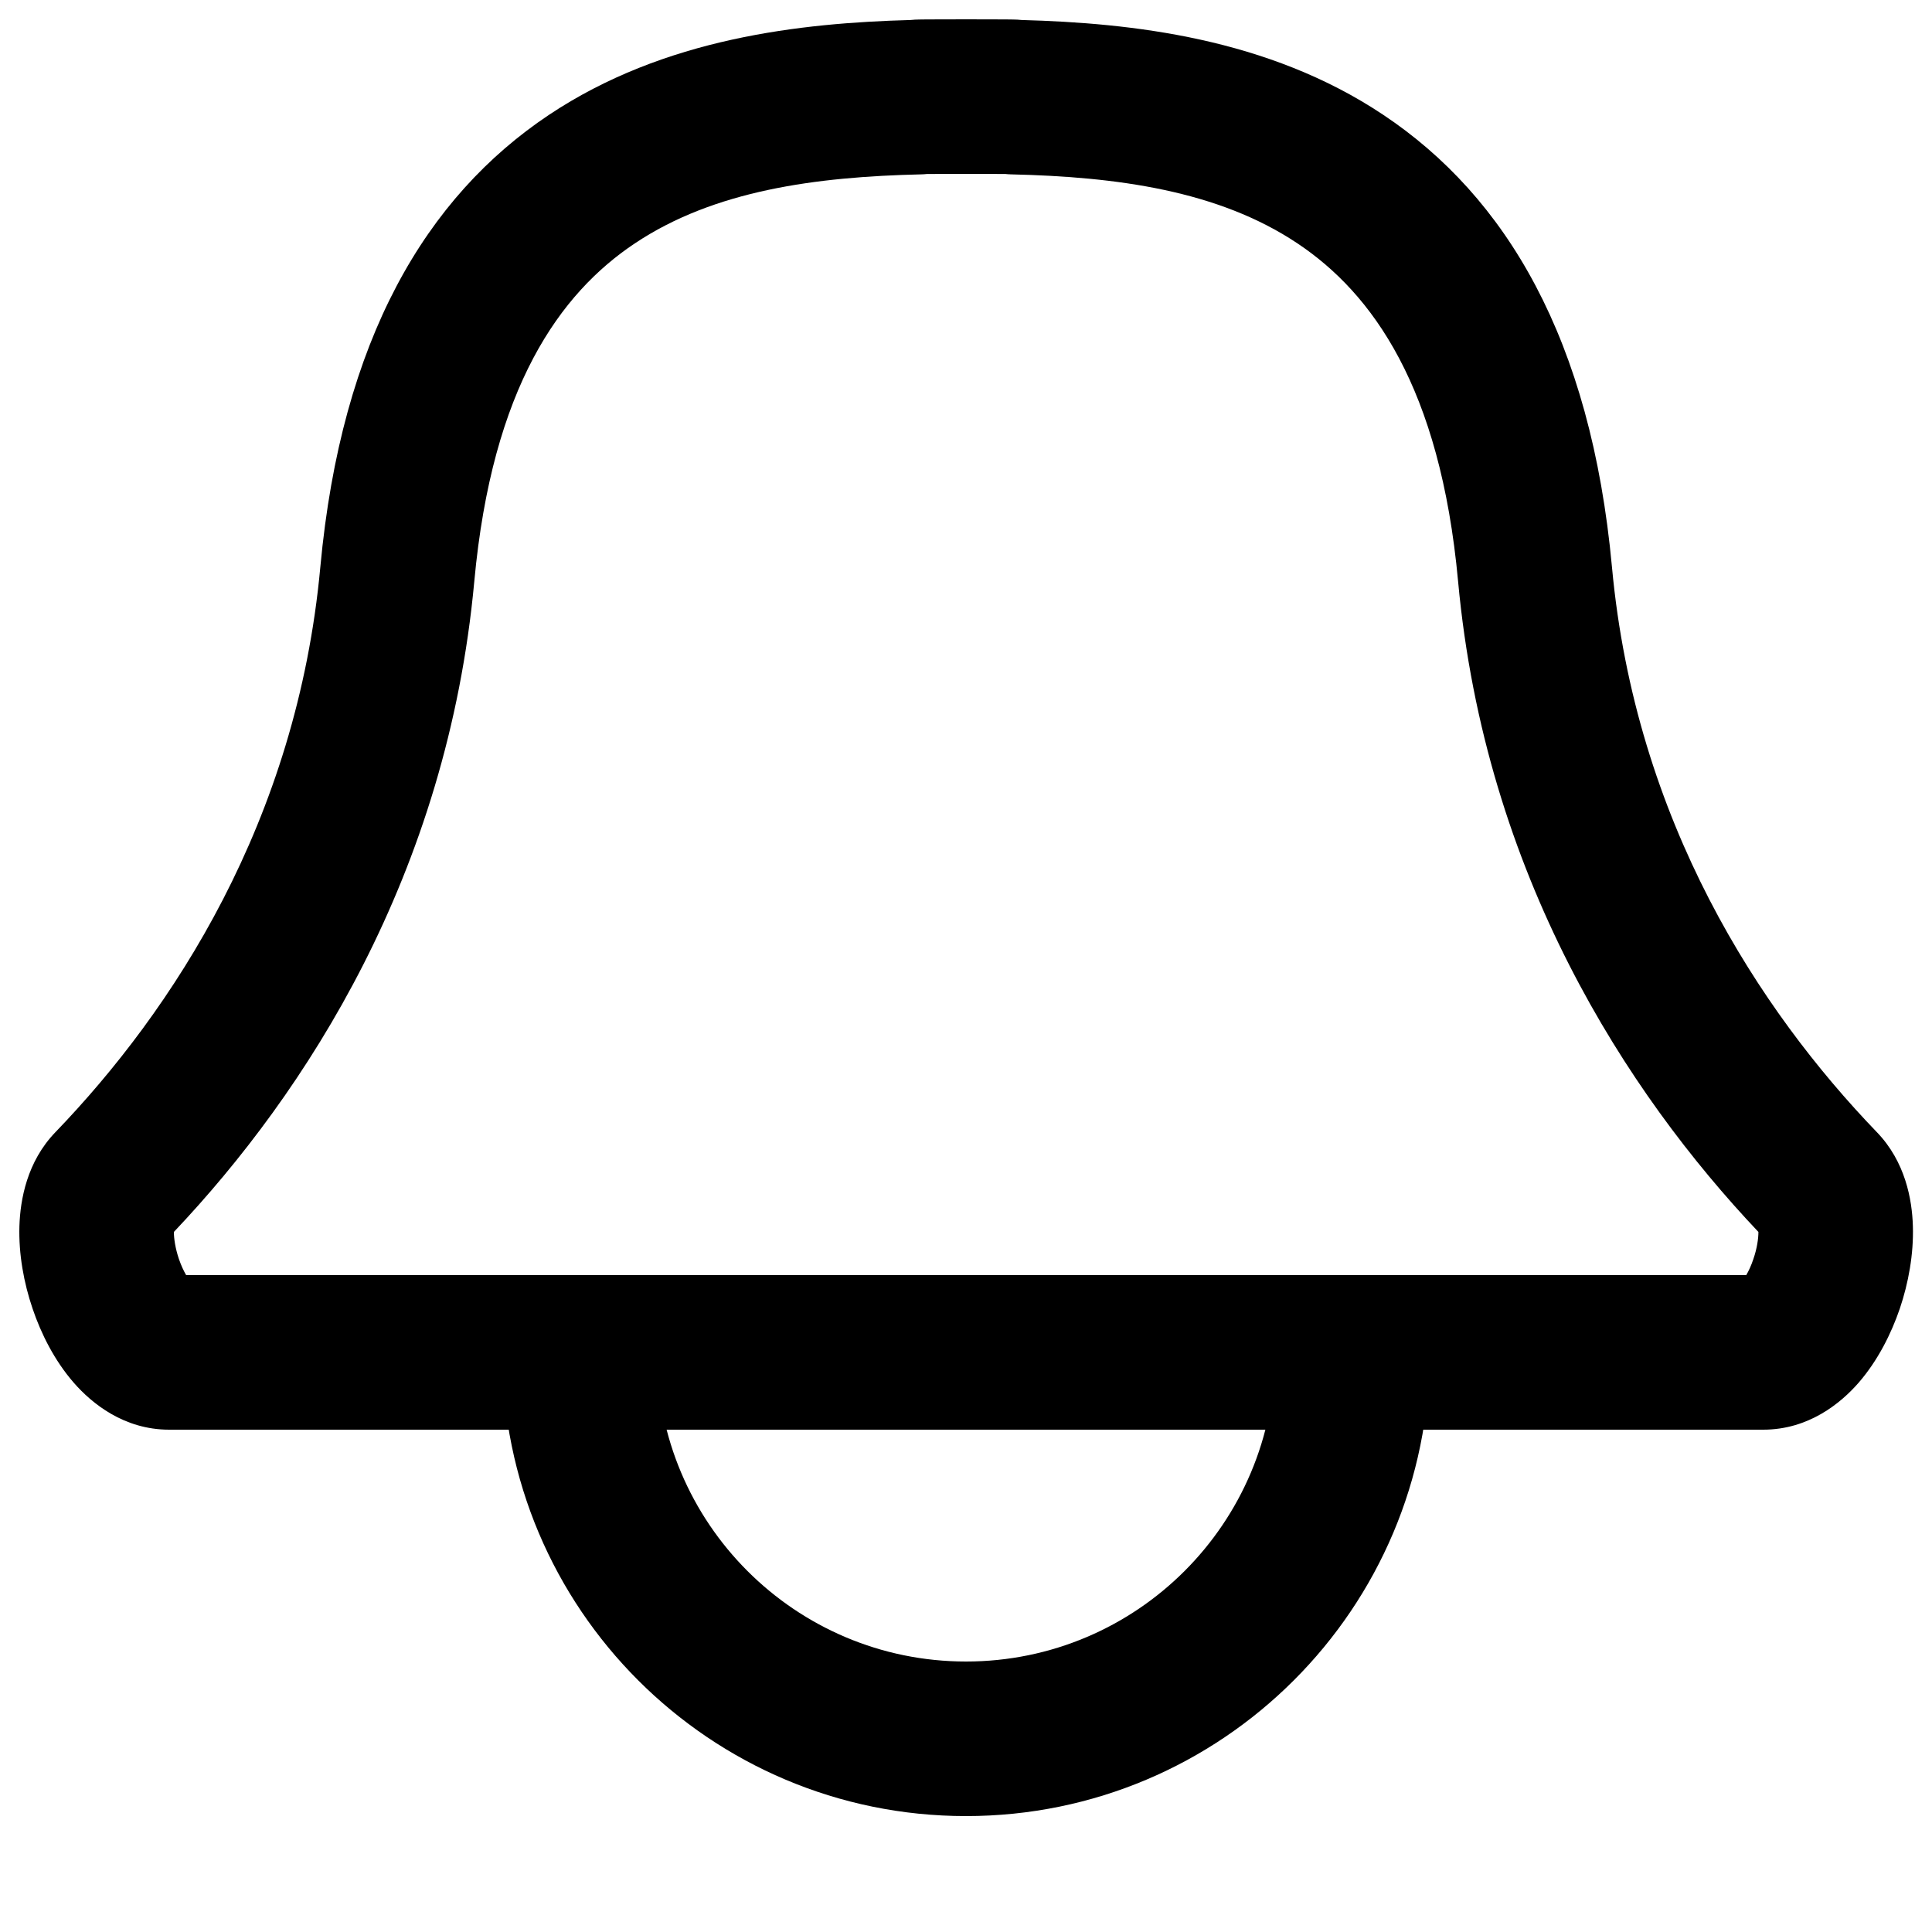
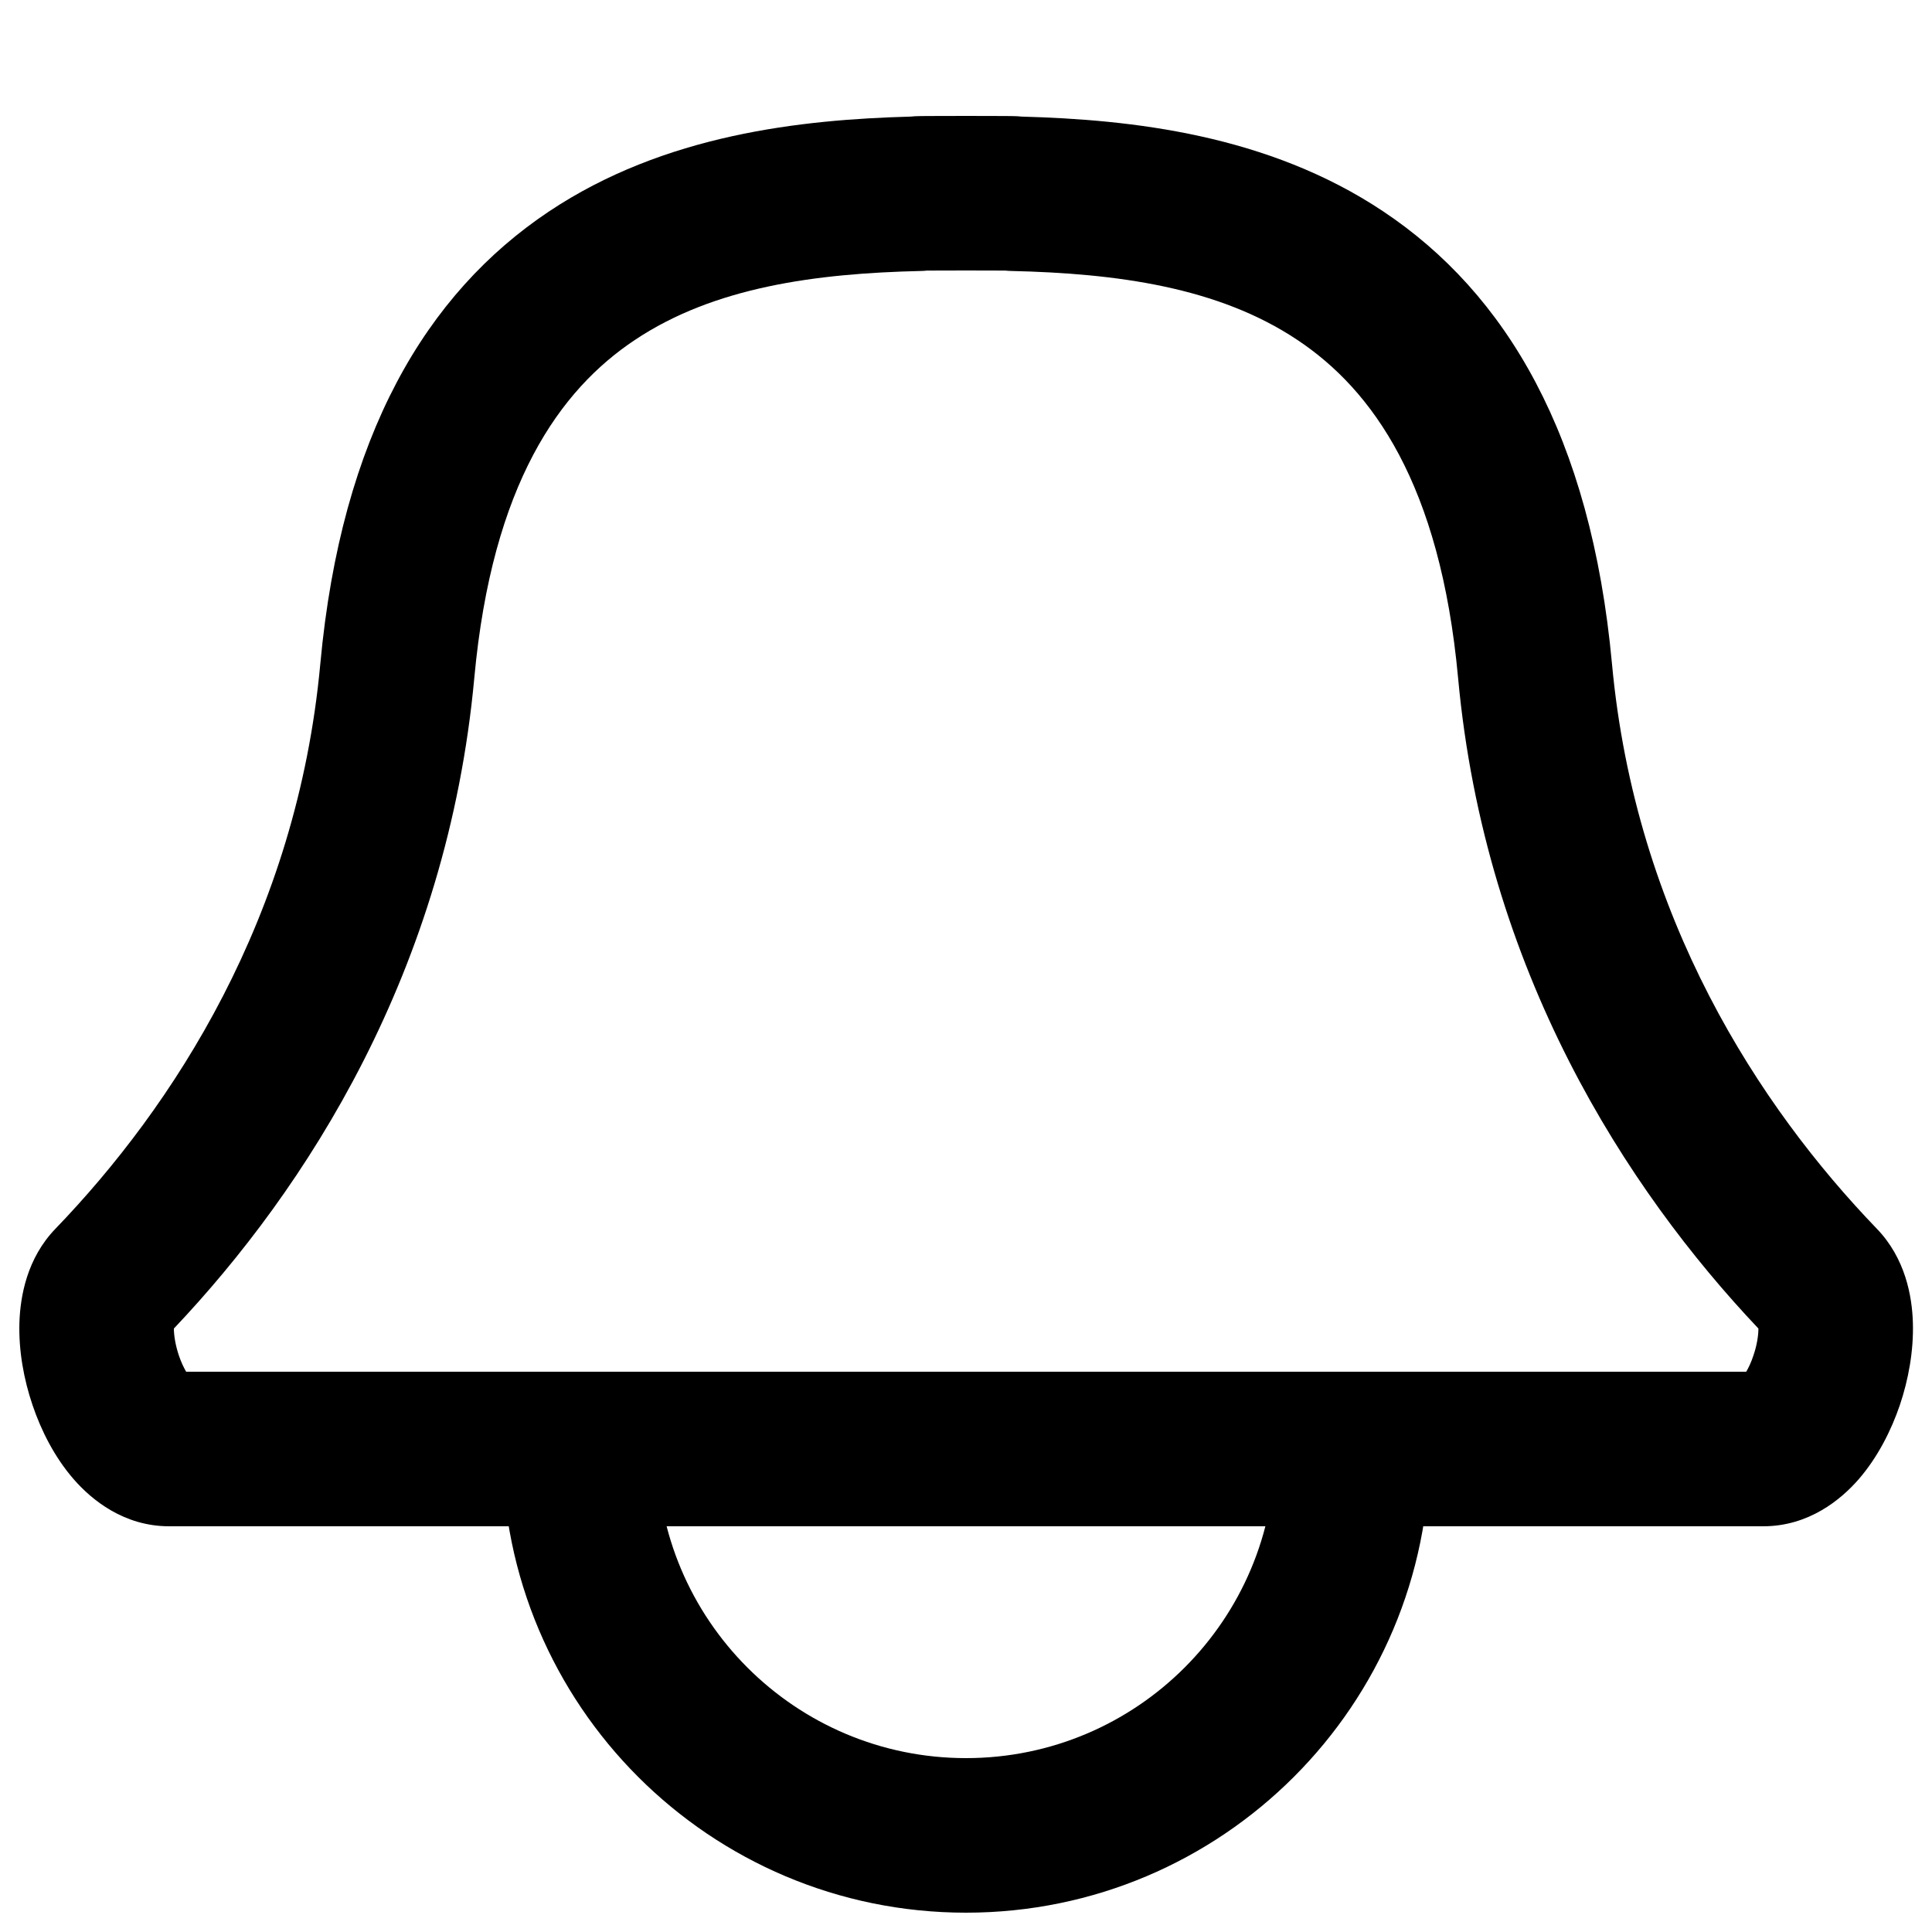
<svg xmlns="http://www.w3.org/2000/svg" width="20" height="20" viewBox="0 0 20 20" fill="none">
-   <path fill-rule="evenodd" clip-rule="evenodd" d="M10.002 0.2C10.142 0.2 10.279 0.201 10.409 0.201L10.487 0.202C10.517 0.202 10.547 0.204 10.576 0.207C11.712 0.238 13.125 0.391 14.32 1.189C15.59 2.036 16.469 3.507 16.687 5.87C16.929 8.501 18.216 10.461 19.43 11.721C19.724 12.026 19.794 12.418 19.802 12.691C19.811 12.983 19.756 13.282 19.667 13.546C19.578 13.807 19.439 14.084 19.242 14.312C19.054 14.528 18.721 14.8 18.253 14.8H1.751C1.283 14.8 0.95 14.528 0.762 14.312C0.564 14.084 0.425 13.807 0.337 13.546C0.247 13.282 0.192 12.983 0.201 12.691C0.21 12.418 0.279 12.026 0.573 11.721C1.787 10.461 3.074 8.501 3.316 5.87C3.534 3.507 4.414 2.036 5.683 1.189C6.879 0.391 8.292 0.238 9.427 0.207C9.456 0.204 9.486 0.202 9.517 0.202L9.594 0.201M10.001 1.8C9.866 1.8 9.734 1.801 9.602 1.801L9.596 1.801C9.576 1.803 9.556 1.805 9.536 1.805C8.445 1.83 7.392 1.971 6.571 2.52C5.798 3.036 5.095 4.008 4.91 6.017C4.63 9.053 3.167 11.309 1.8 12.753C1.8 12.822 1.815 12.923 1.852 13.033C1.876 13.103 1.903 13.159 1.927 13.2H18.077C18.101 13.159 18.128 13.103 18.151 13.033C18.189 12.923 18.203 12.822 18.203 12.753C16.837 11.309 15.373 9.053 15.094 6.017C14.909 4.008 14.205 3.036 13.432 2.52C12.611 1.971 11.558 1.83 10.467 1.805C10.447 1.805 10.427 1.803 10.407 1.801L10.401 1.801C10.27 1.801 10.137 1.8 10.002 1.8H10.001Z" fill="currentColor" />
-   <path fill-rule="evenodd" clip-rule="evenodd" d="M6.8 14C6.8 15.767 8.233 17.2 10 17.2C11.768 17.2 13.2 15.767 13.2 14H14.8C14.8 16.651 12.651 18.8 10 18.8C7.349 18.8 5.2 16.651 5.2 14H6.8Z" fill="currentColor" />
+   <path fill-rule="evenodd" clip-rule="evenodd" d="M10.002 1.2C10.142 1.2 10.279 1.201 10.409 1.201L10.487 1.202C10.517 1.202 10.547 1.204 10.576 1.207C11.712 1.238 13.125 1.391 14.32 2.189C15.59 3.036 16.469 4.507 16.687 6.87C16.929 9.501 18.216 11.461 19.43 12.721C19.724 13.026 19.794 13.418 19.802 13.691C19.811 13.983 19.756 14.282 19.667 14.546C19.578 14.807 19.439 15.084 19.242 15.312C19.054 15.528 18.721 15.8 18.253 15.8H1.751C1.283 15.8 0.95 15.528 0.762 15.312C0.564 15.084 0.425 14.807 0.337 14.546C0.247 14.282 0.192 13.983 0.201 13.691C0.21 13.418 0.279 13.026 0.573 12.721C1.787 11.461 3.074 9.501 3.316 6.87C3.534 4.507 4.414 3.036 5.683 2.189C6.879 1.391 8.292 1.238 9.427 1.207C9.456 1.204 9.486 1.202 9.517 1.202L9.594 1.201M10.001 2.8C9.866 2.8 9.734 2.801 9.602 2.801L9.596 2.801C9.576 2.803 9.556 2.805 9.536 2.805C8.445 2.83 7.392 2.971 6.571 3.52C5.798 4.035 5.095 5.008 4.91 7.017C4.63 10.053 3.167 12.309 1.8 13.753C1.8 13.821 1.815 13.923 1.852 14.033C1.876 14.103 1.903 14.159 1.927 14.2H18.077C18.101 14.159 18.128 14.103 18.151 14.033C18.189 13.923 18.203 13.821 18.203 13.753C16.837 12.309 15.373 10.053 15.094 7.017C14.909 5.008 14.205 4.035 13.432 3.52C12.611 2.971 11.558 2.83 10.467 2.805C10.447 2.805 10.427 2.803 10.407 2.801L10.401 2.801C10.27 2.801 10.137 2.8 10.002 2.8H10.001Z" fill="currentColor" />
+   <path fill-rule="evenodd" clip-rule="evenodd" d="M6.8 15C6.8 16.767 8.233 18.2 10 18.2C11.768 18.2 13.2 16.767 13.2 15H14.8C14.8 17.651 12.651 19.8 10 19.8C7.349 19.8 5.2 17.651 5.2 15H6.8Z" fill="currentColor" />
</svg>
